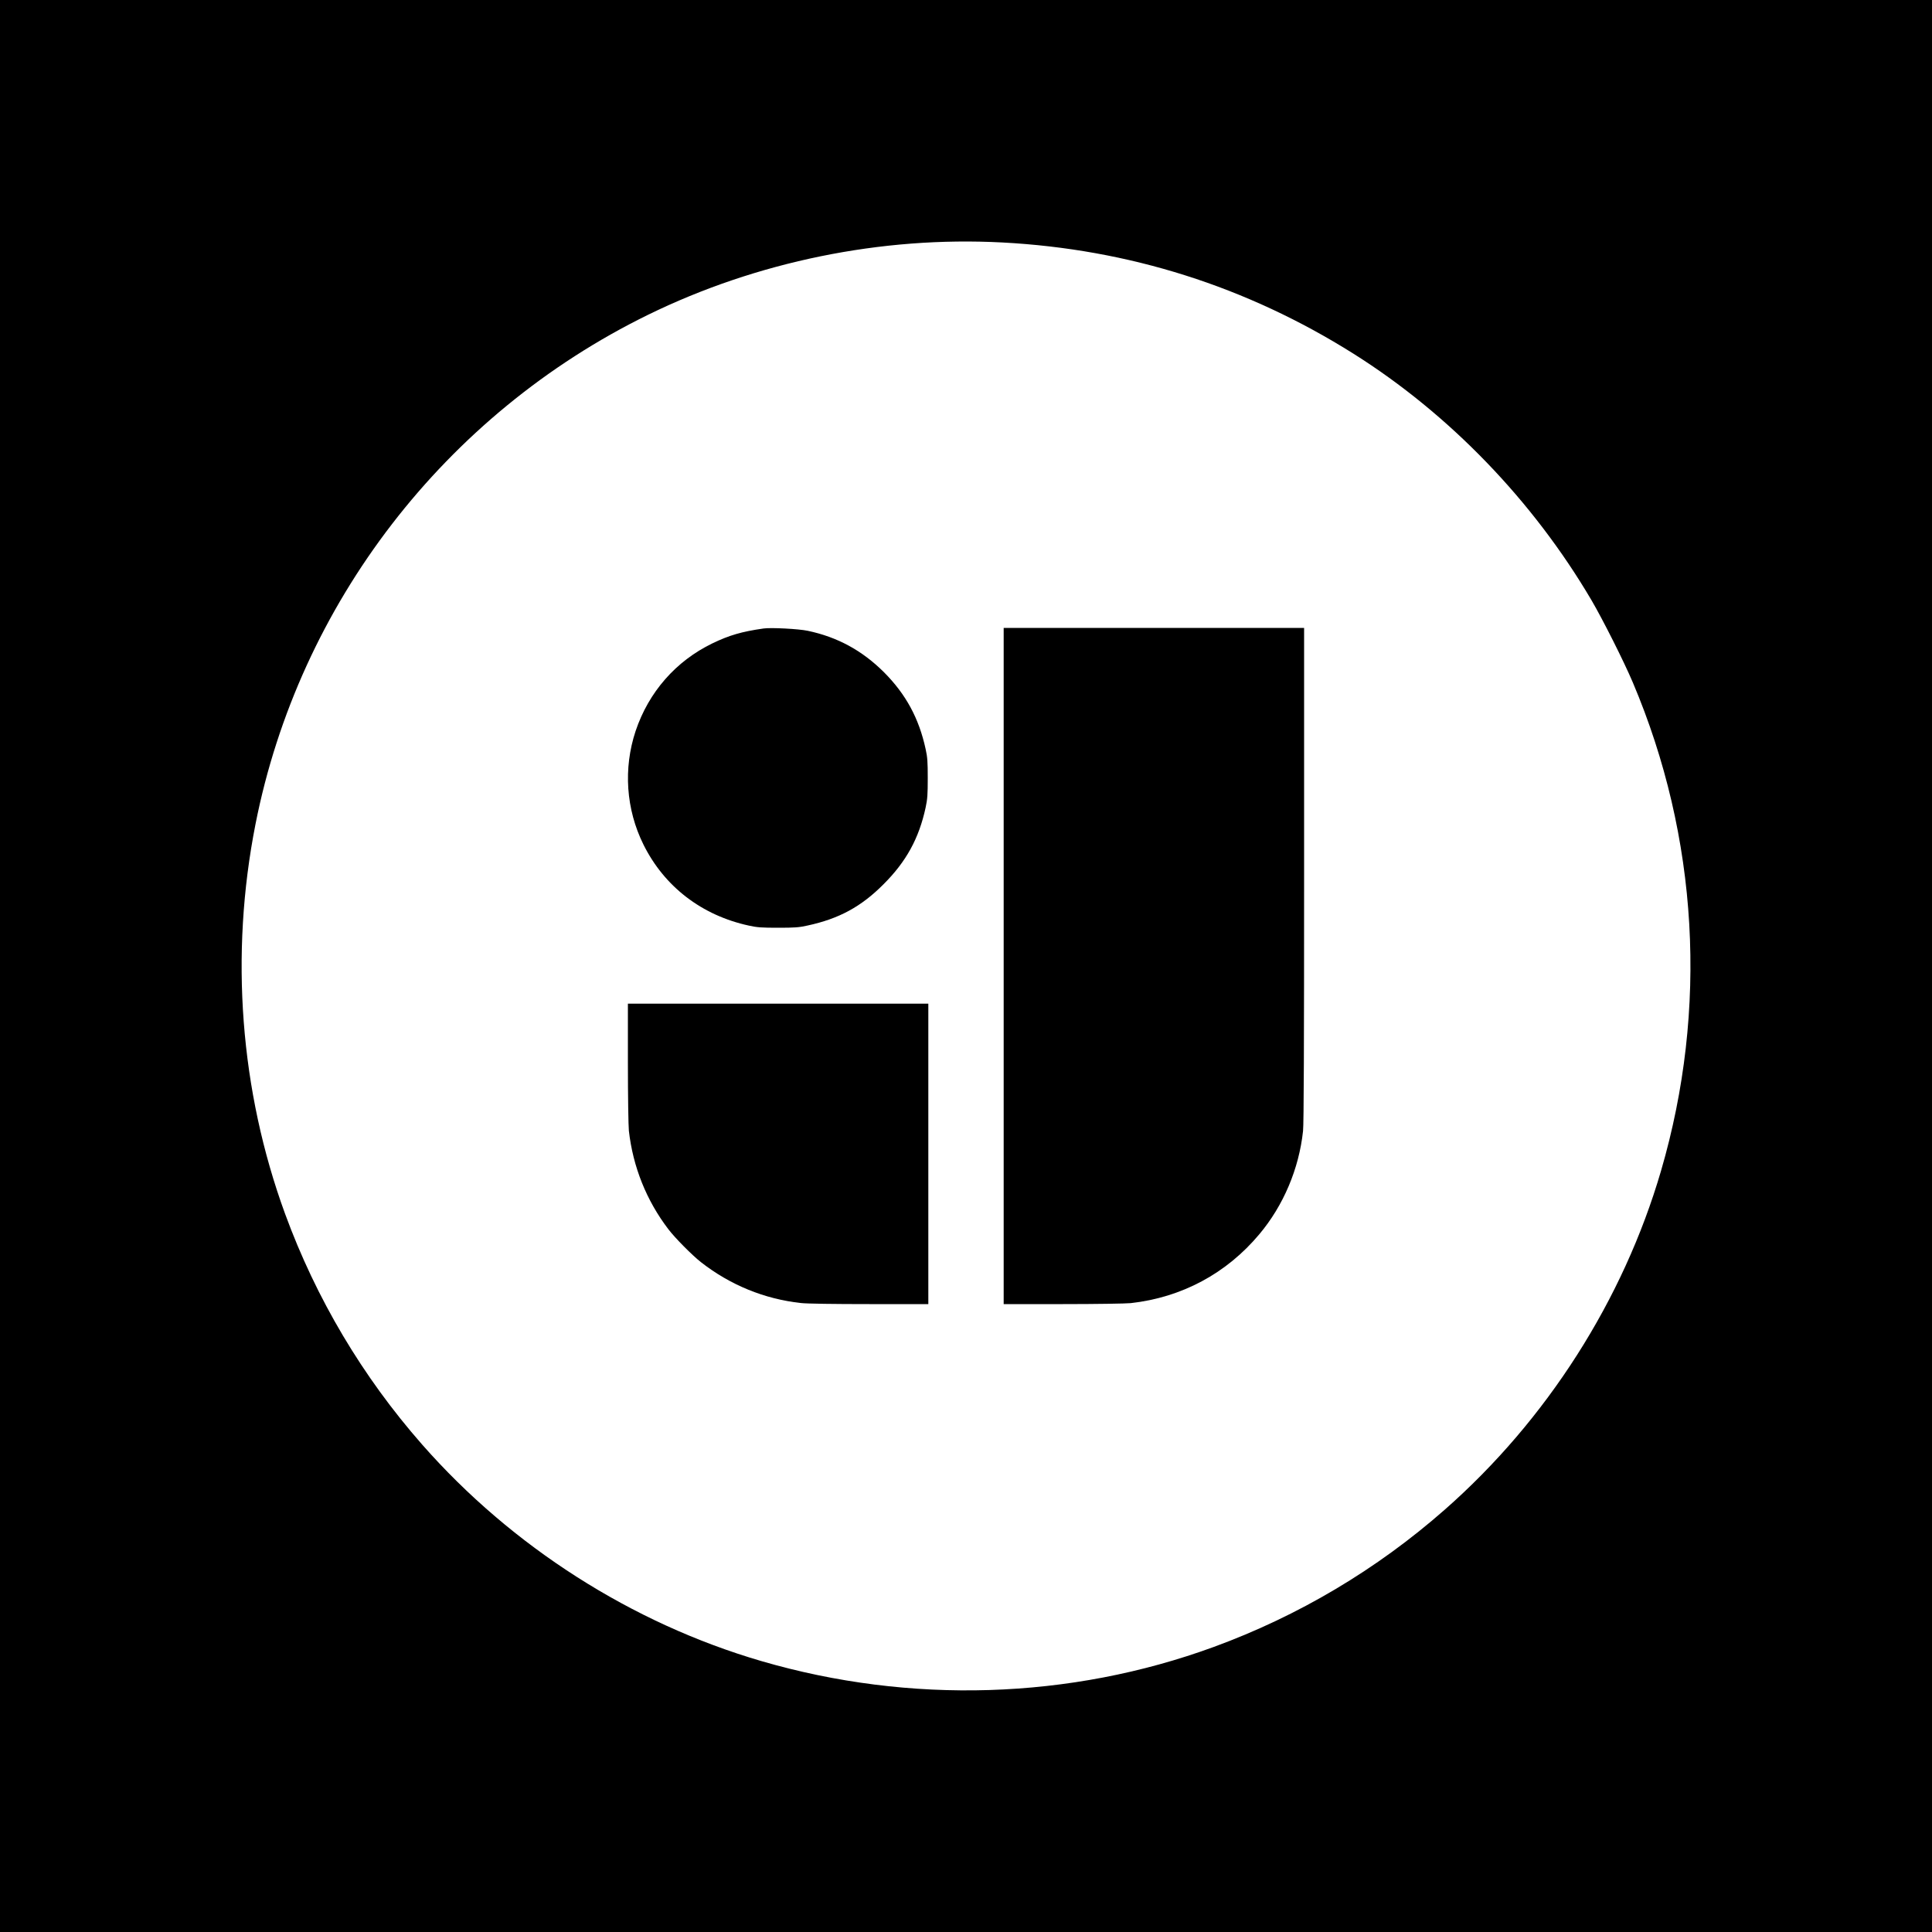
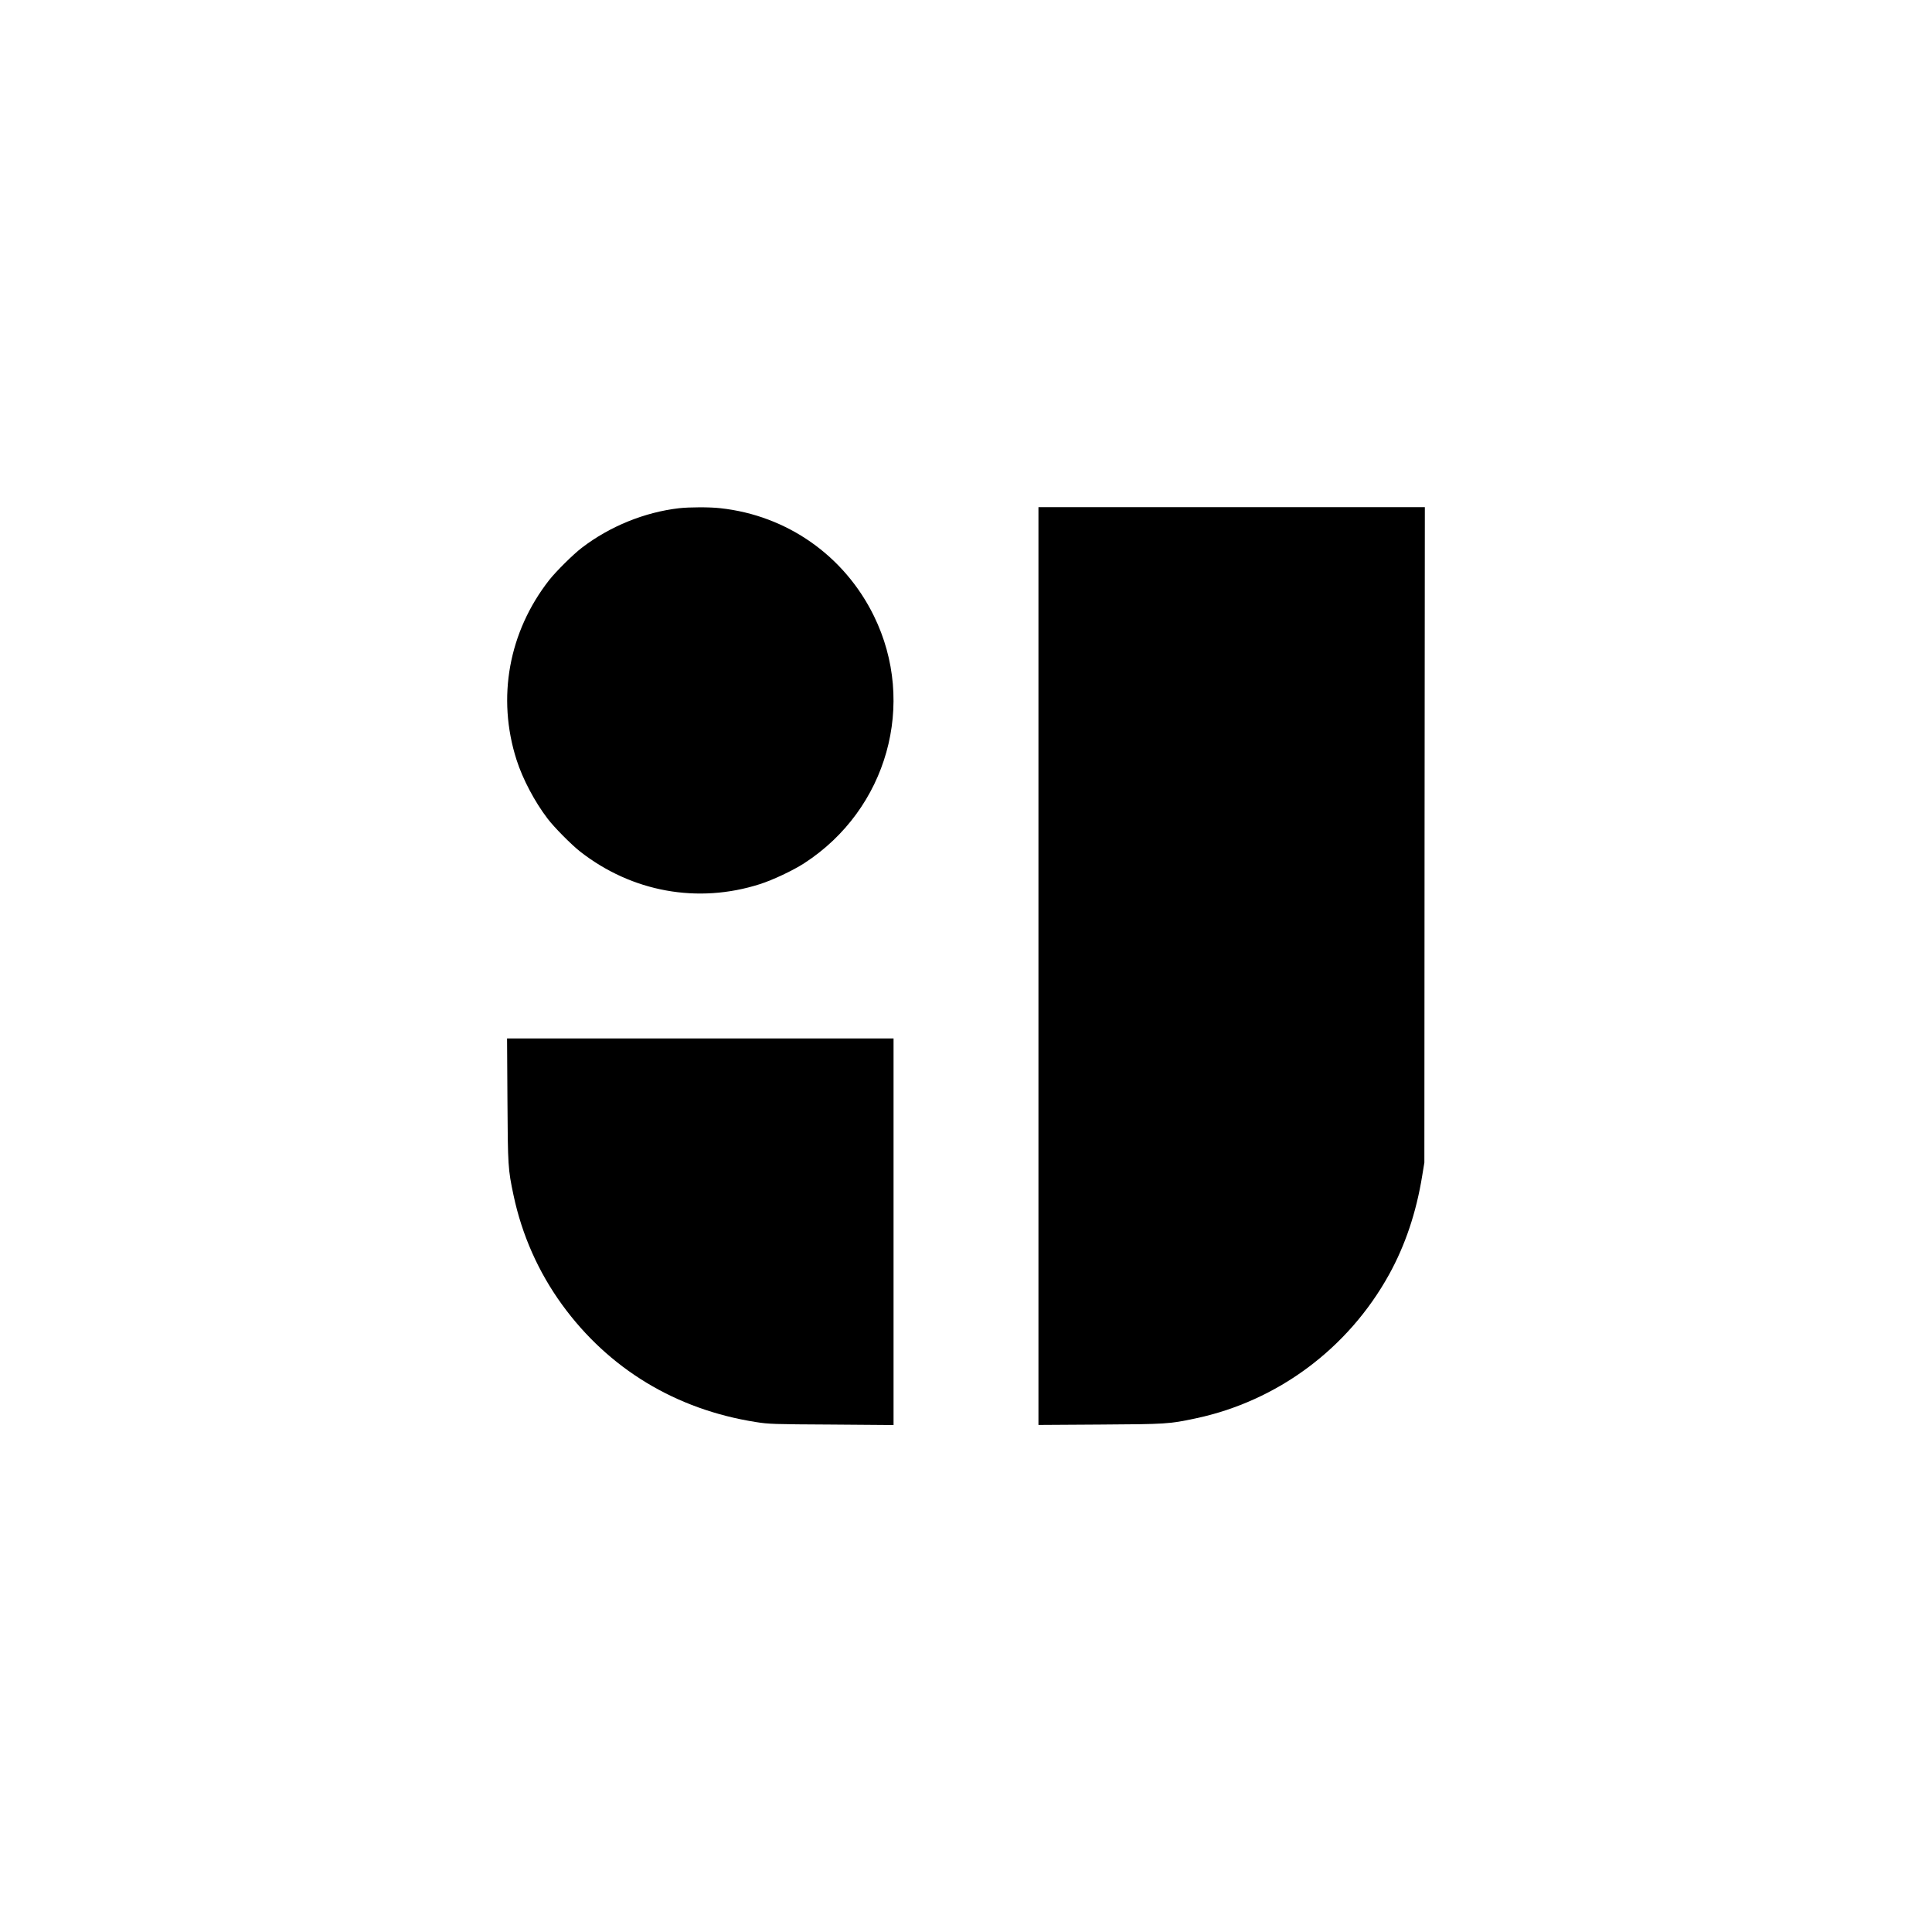
<svg xmlns="http://www.w3.org/2000/svg" version="1.0" width="2000pt" height="2000pt" viewBox="0 0 2000 2000" preserveAspectRatio="xMidYMid meet">
  <g transform="translate(0,2000) scale(0.1,-0.1)" fill="#000000" stroke="none">
-     <path d="M0 10000 l0 -10000 10000 0 10000 0 0 10000 0 10000 -10000 0 -10000 0 0 -10000z m10375 7490 c1312 -69 2531 -456 3637 -1152 992 -625 1857 -1521 2464 -2553 119 -204 334 -631 427 -850 679 -1602 781 -3380 292 -5055 -391 -1338 -1183 -2580 -2240 -3509 -703 -618 -1513 -1099 -2390 -1420 -1489 -545 -3144 -596 -4685 -146 -1338 391 -2580 1183 -3509 2240 -618 703 -1099 1513 -1420 2390 -466 1274 -573 2681 -306 4034 450 2281 1962 4242 4063 5272 1126 551 2416 815 3667 749z" />
-     <path d="M7905 13494 c-227 -32 -358 -71 -530 -154 -380 -184 -660 -505 -795 -907 -129 -388 -100 -811 81 -1176 216 -435 603 -733 1092 -839 86 -19 133 -22 302 -22 170 0 216 3 305 23 324 70 554 194 785 426 236 235 368 476 437 795 19 89 22 135 22 305 0 169 -3 216 -22 301 -69 319 -205 568 -431 795 -226 225 -481 364 -789 429 -94 20 -380 35 -457 24z" />
-     <path d="M10390 10000 l0 -3500 613 0 c343 0 651 5 702 10 529 59 992 307 1333 715 248 296 409 675 451 1067 8 66 11 918 11 2653 l0 2555 -1555 0 -1555 0 0 -3500z" />
-     <path d="M6500 8998 c0 -344 5 -652 10 -703 42 -373 182 -723 409 -1020 68 -90 246 -269 336 -340 304 -238 660 -383 1037 -424 58 -7 345 -11 708 -11 l610 0 0 1555 0 1555 -1555 0 -1555 0 0 -612z" />
+     <path d="M7030 14739 c-356 -41 -716 -187 -1005 -408 -90 -68 -269 -246 -340 -336 -419 -536 -543 -1218 -338 -1860 63 -198 188 -435 322 -610 68 -90 246 -269 336 -340 536 -419 1218 -543 1860 -338 135 43 345 142 462 218 858 557 1165 1652 719 2560 -306 623 -899 1039 -1588 1114 -112 13 -319 12 -428 0z" />
+     <path d="M10750 9999 l0 -4750 638 4 c685 4 716 6 985 63 850 179 1582 723 2006 1489 168 304 282 644 343 1020 l23 140 2 3393 3 3392 -2000 0 -2000 0 0 -4751z" />
+     <path d="M5253 8613 c4 -686 6 -717 63 -986 87 -411 257 -794 502 -1132 482 -664 1178 -1086 2007 -1216 131 -21 182 -23 783 -26 l642 -5 0 2001 0 2001 -2001 0 -2000 0 4 -637z" />
  </g>
</svg>
